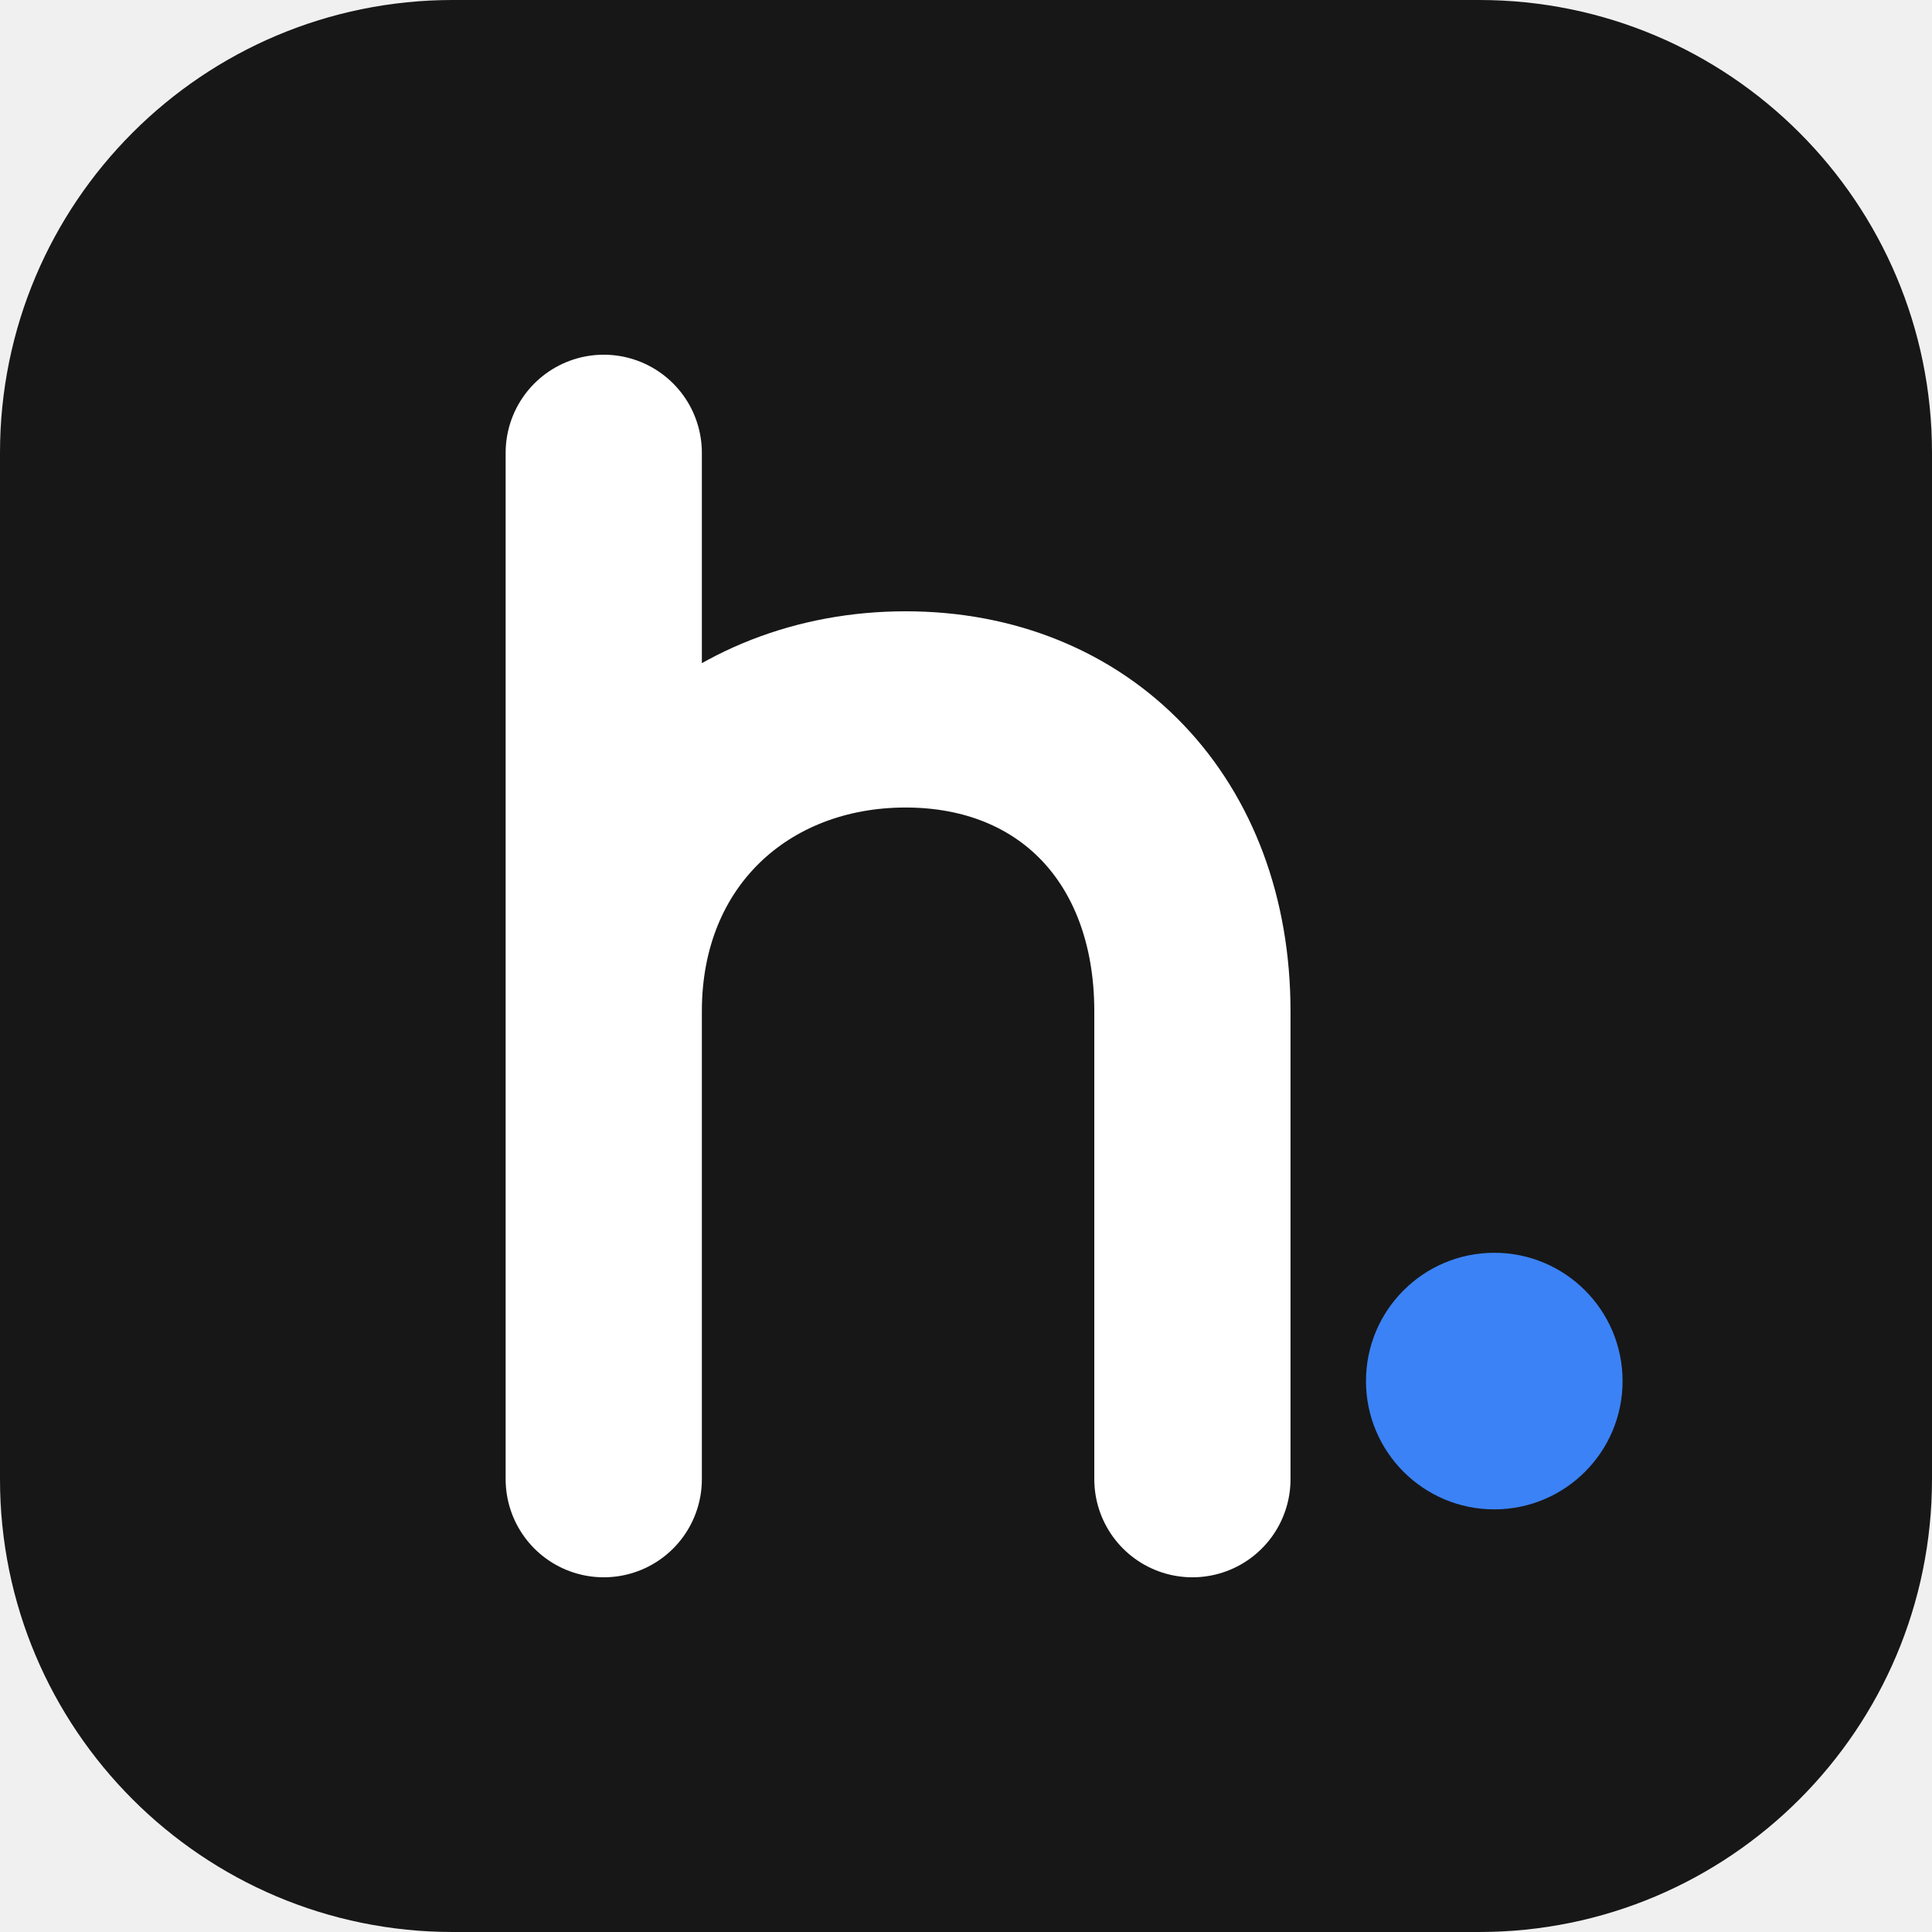
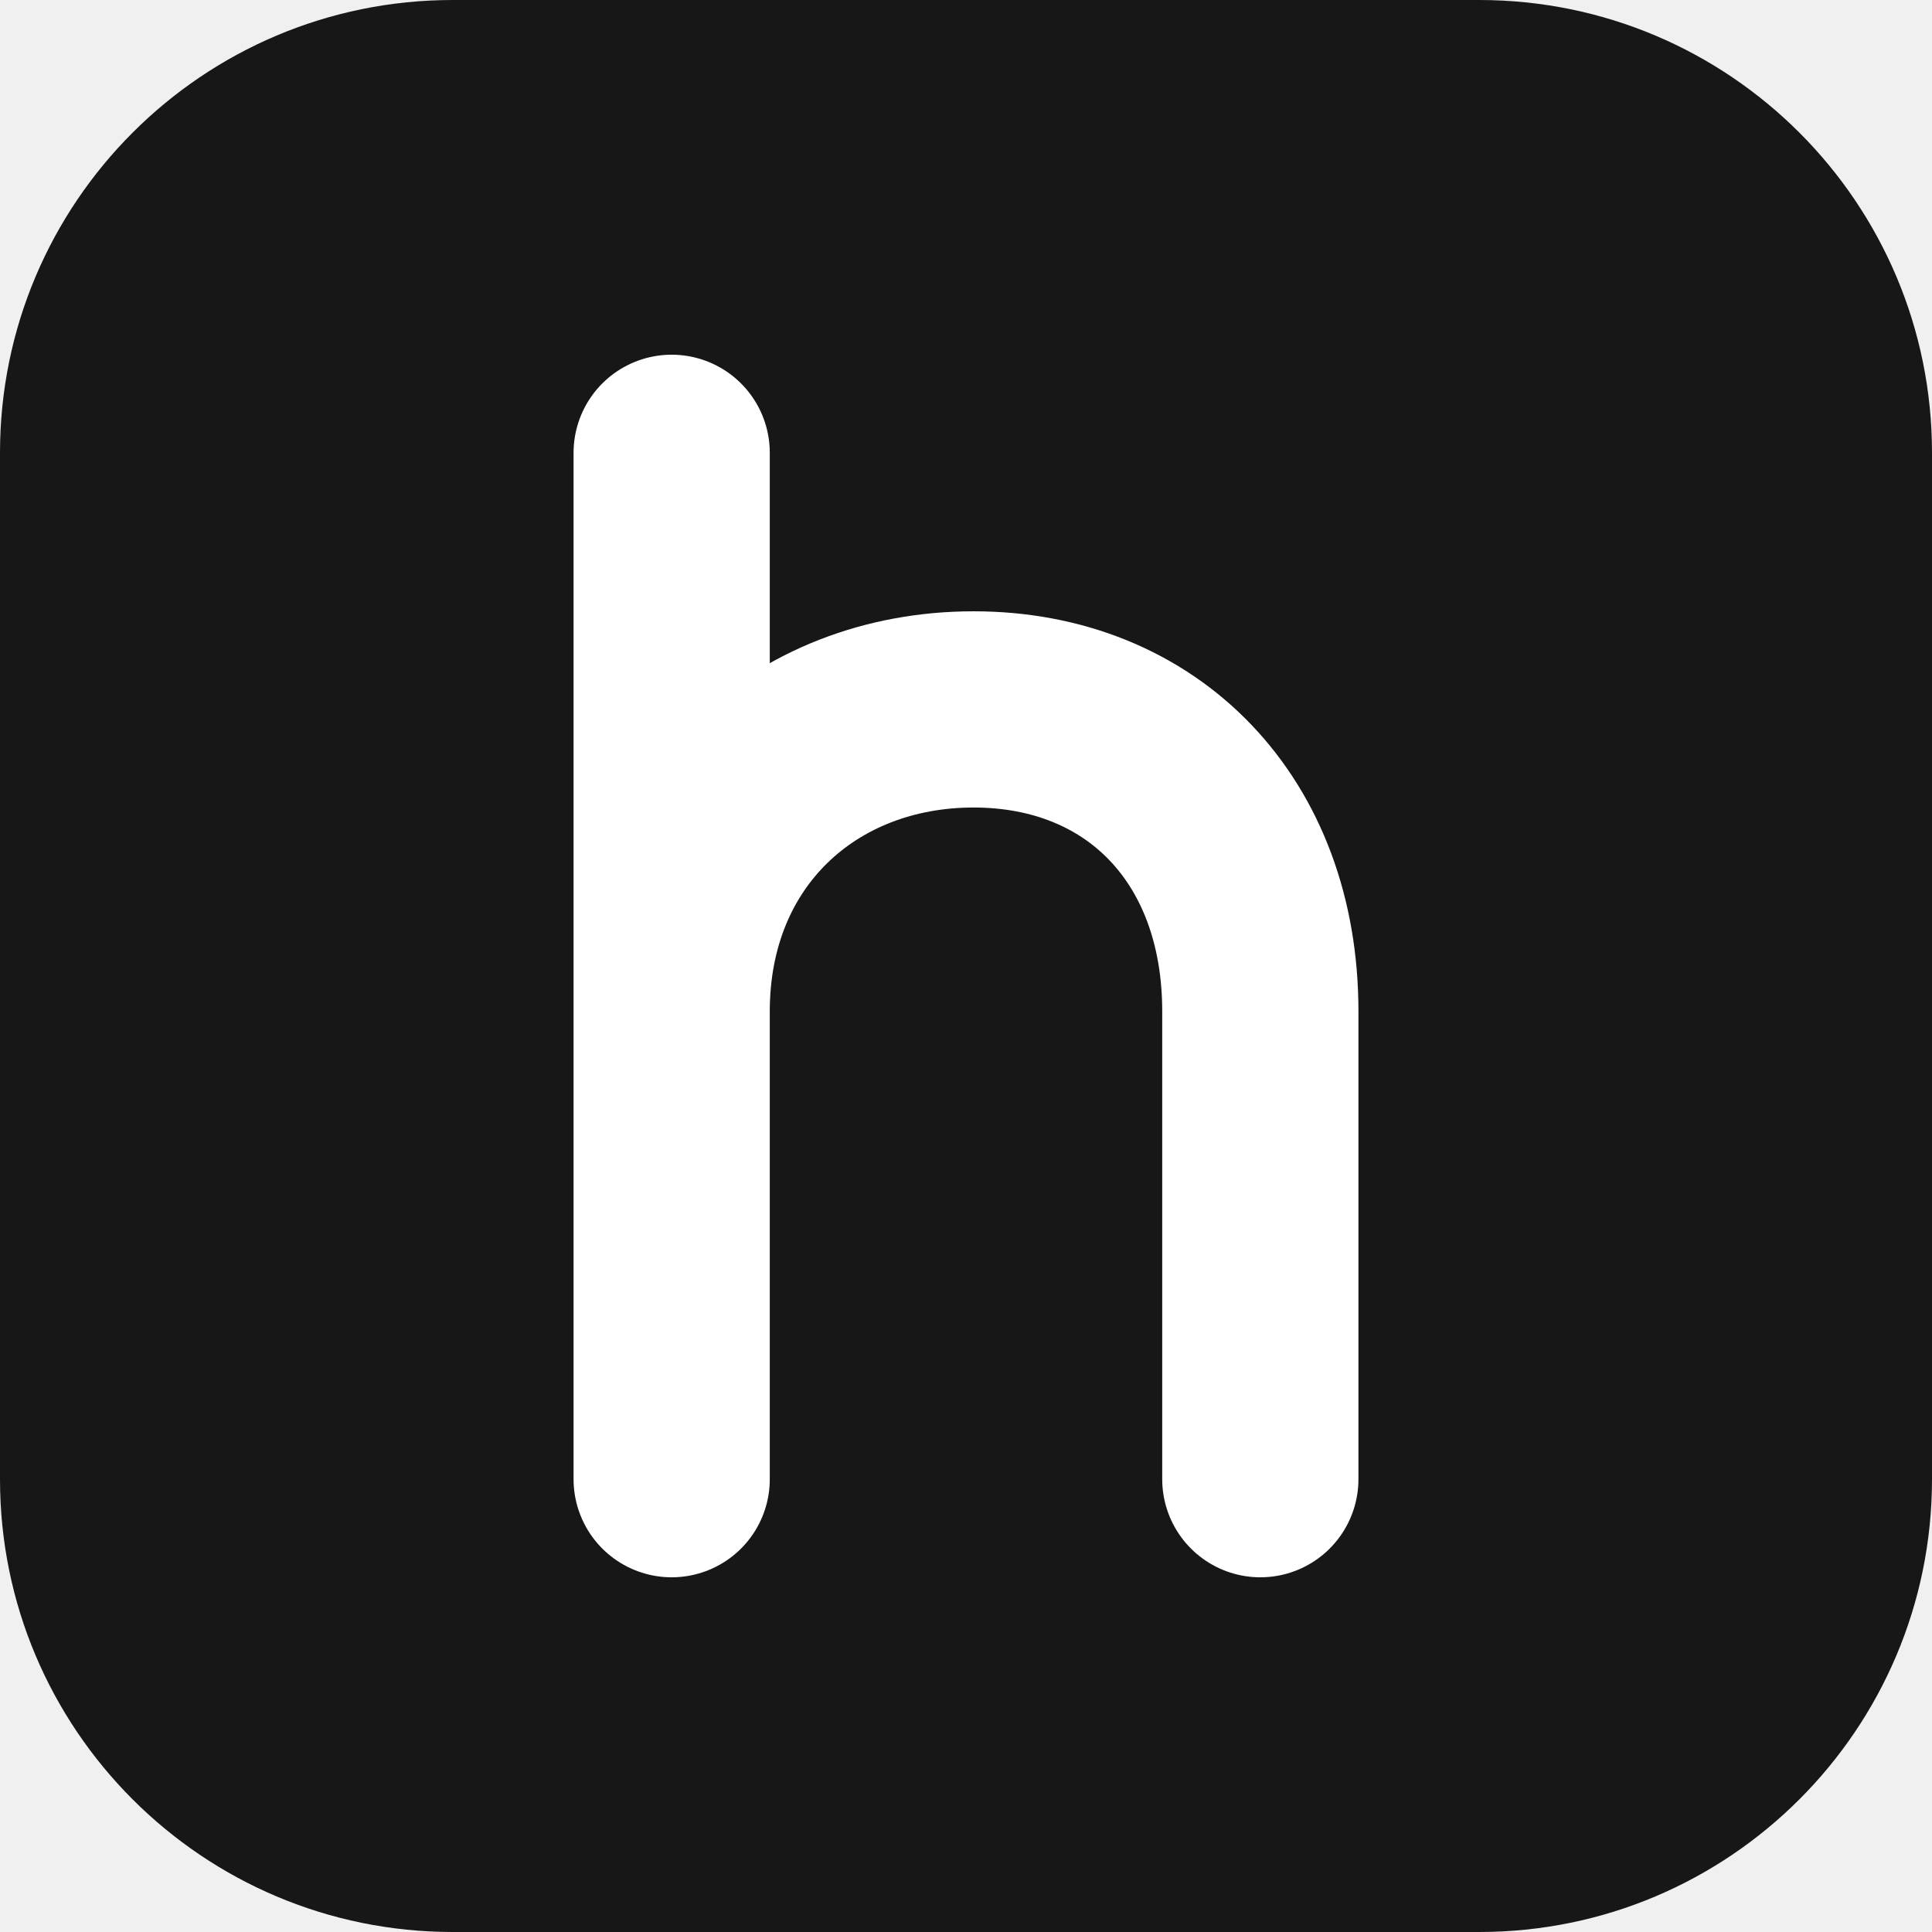
<svg xmlns="http://www.w3.org/2000/svg" viewBox="0 0 64 64">
  <rect width="64" height="64" rx="15" fill="#171717" />
-   <path d="M20 15v34M20 33.5c0-6 4.4-10 10-10s9.5 4 9.5 10V49" fill="none" stroke="#fff" stroke-width="6.5" stroke-linecap="round" stroke-linejoin="round" />
-   <circle cx="49.5" cy="45.75" r="4.25" fill="#3b82f6" />
+   <path d="M22.25 15v34M22.25 33.5c0-6 4.4-10 10-10s9.5 4 9.5 10V49" fill="none" stroke="#fff" stroke-width="6.5" stroke-linecap="round" stroke-linejoin="round" />
</svg>
